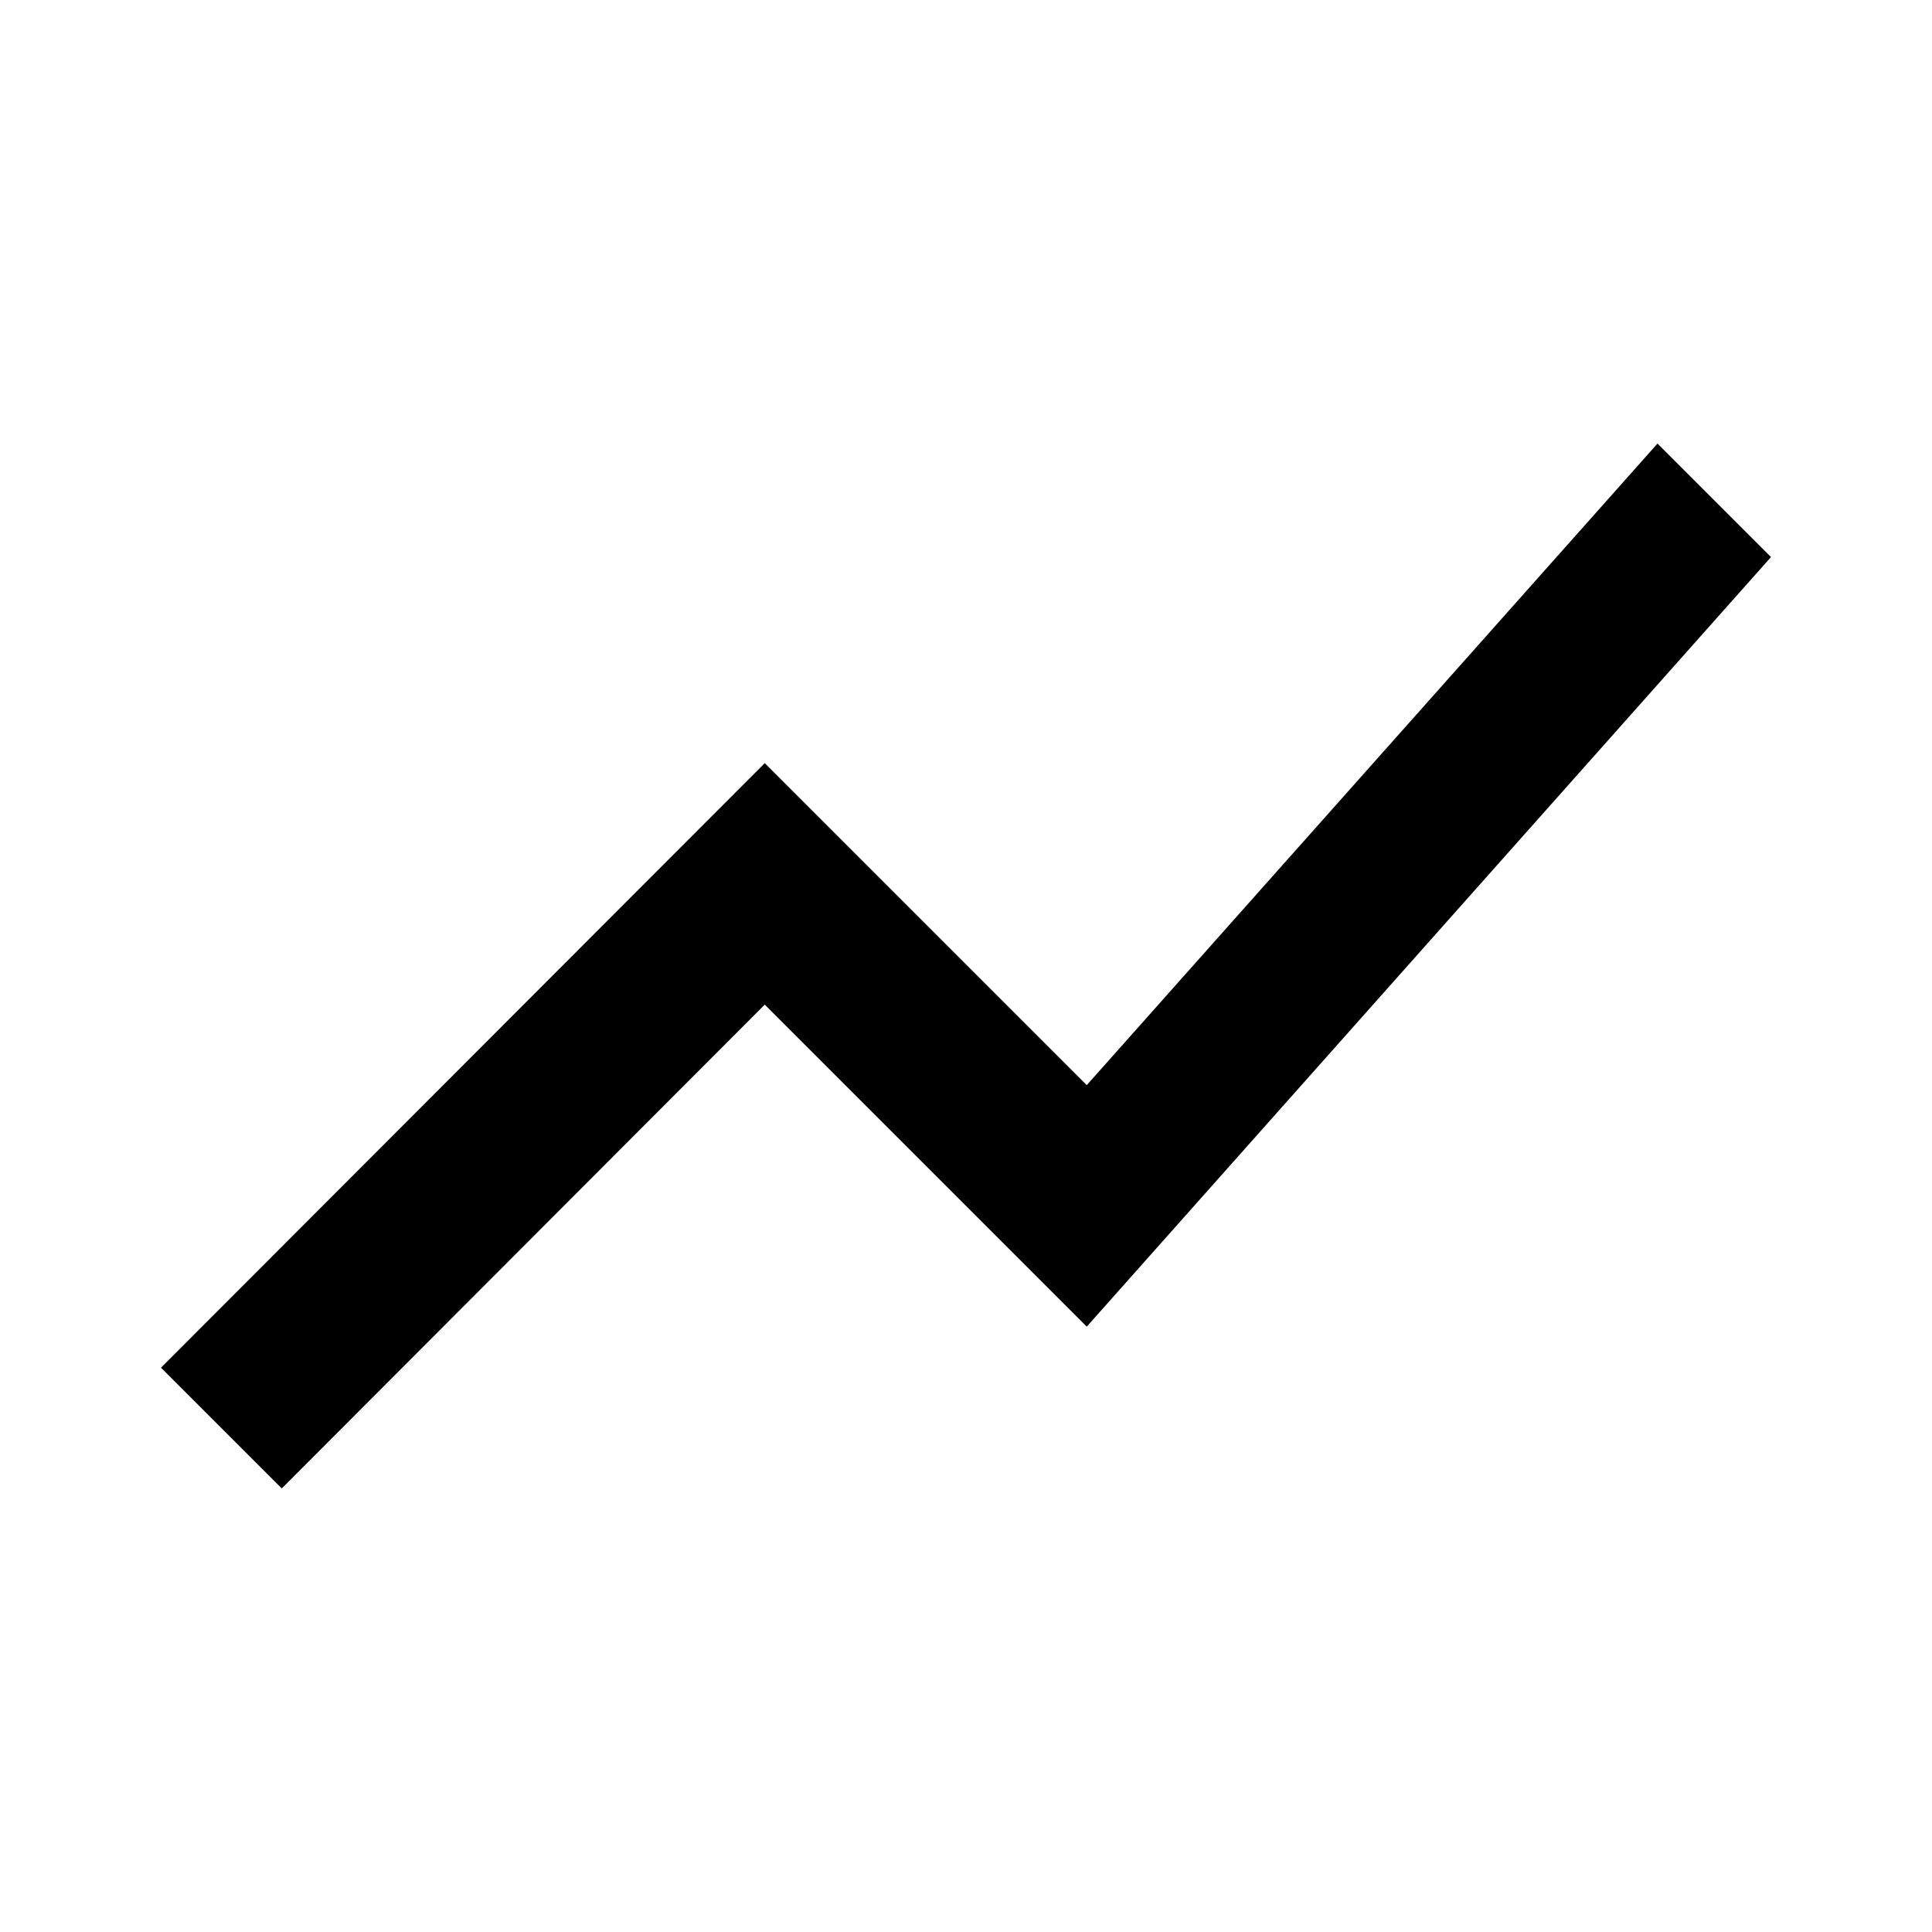
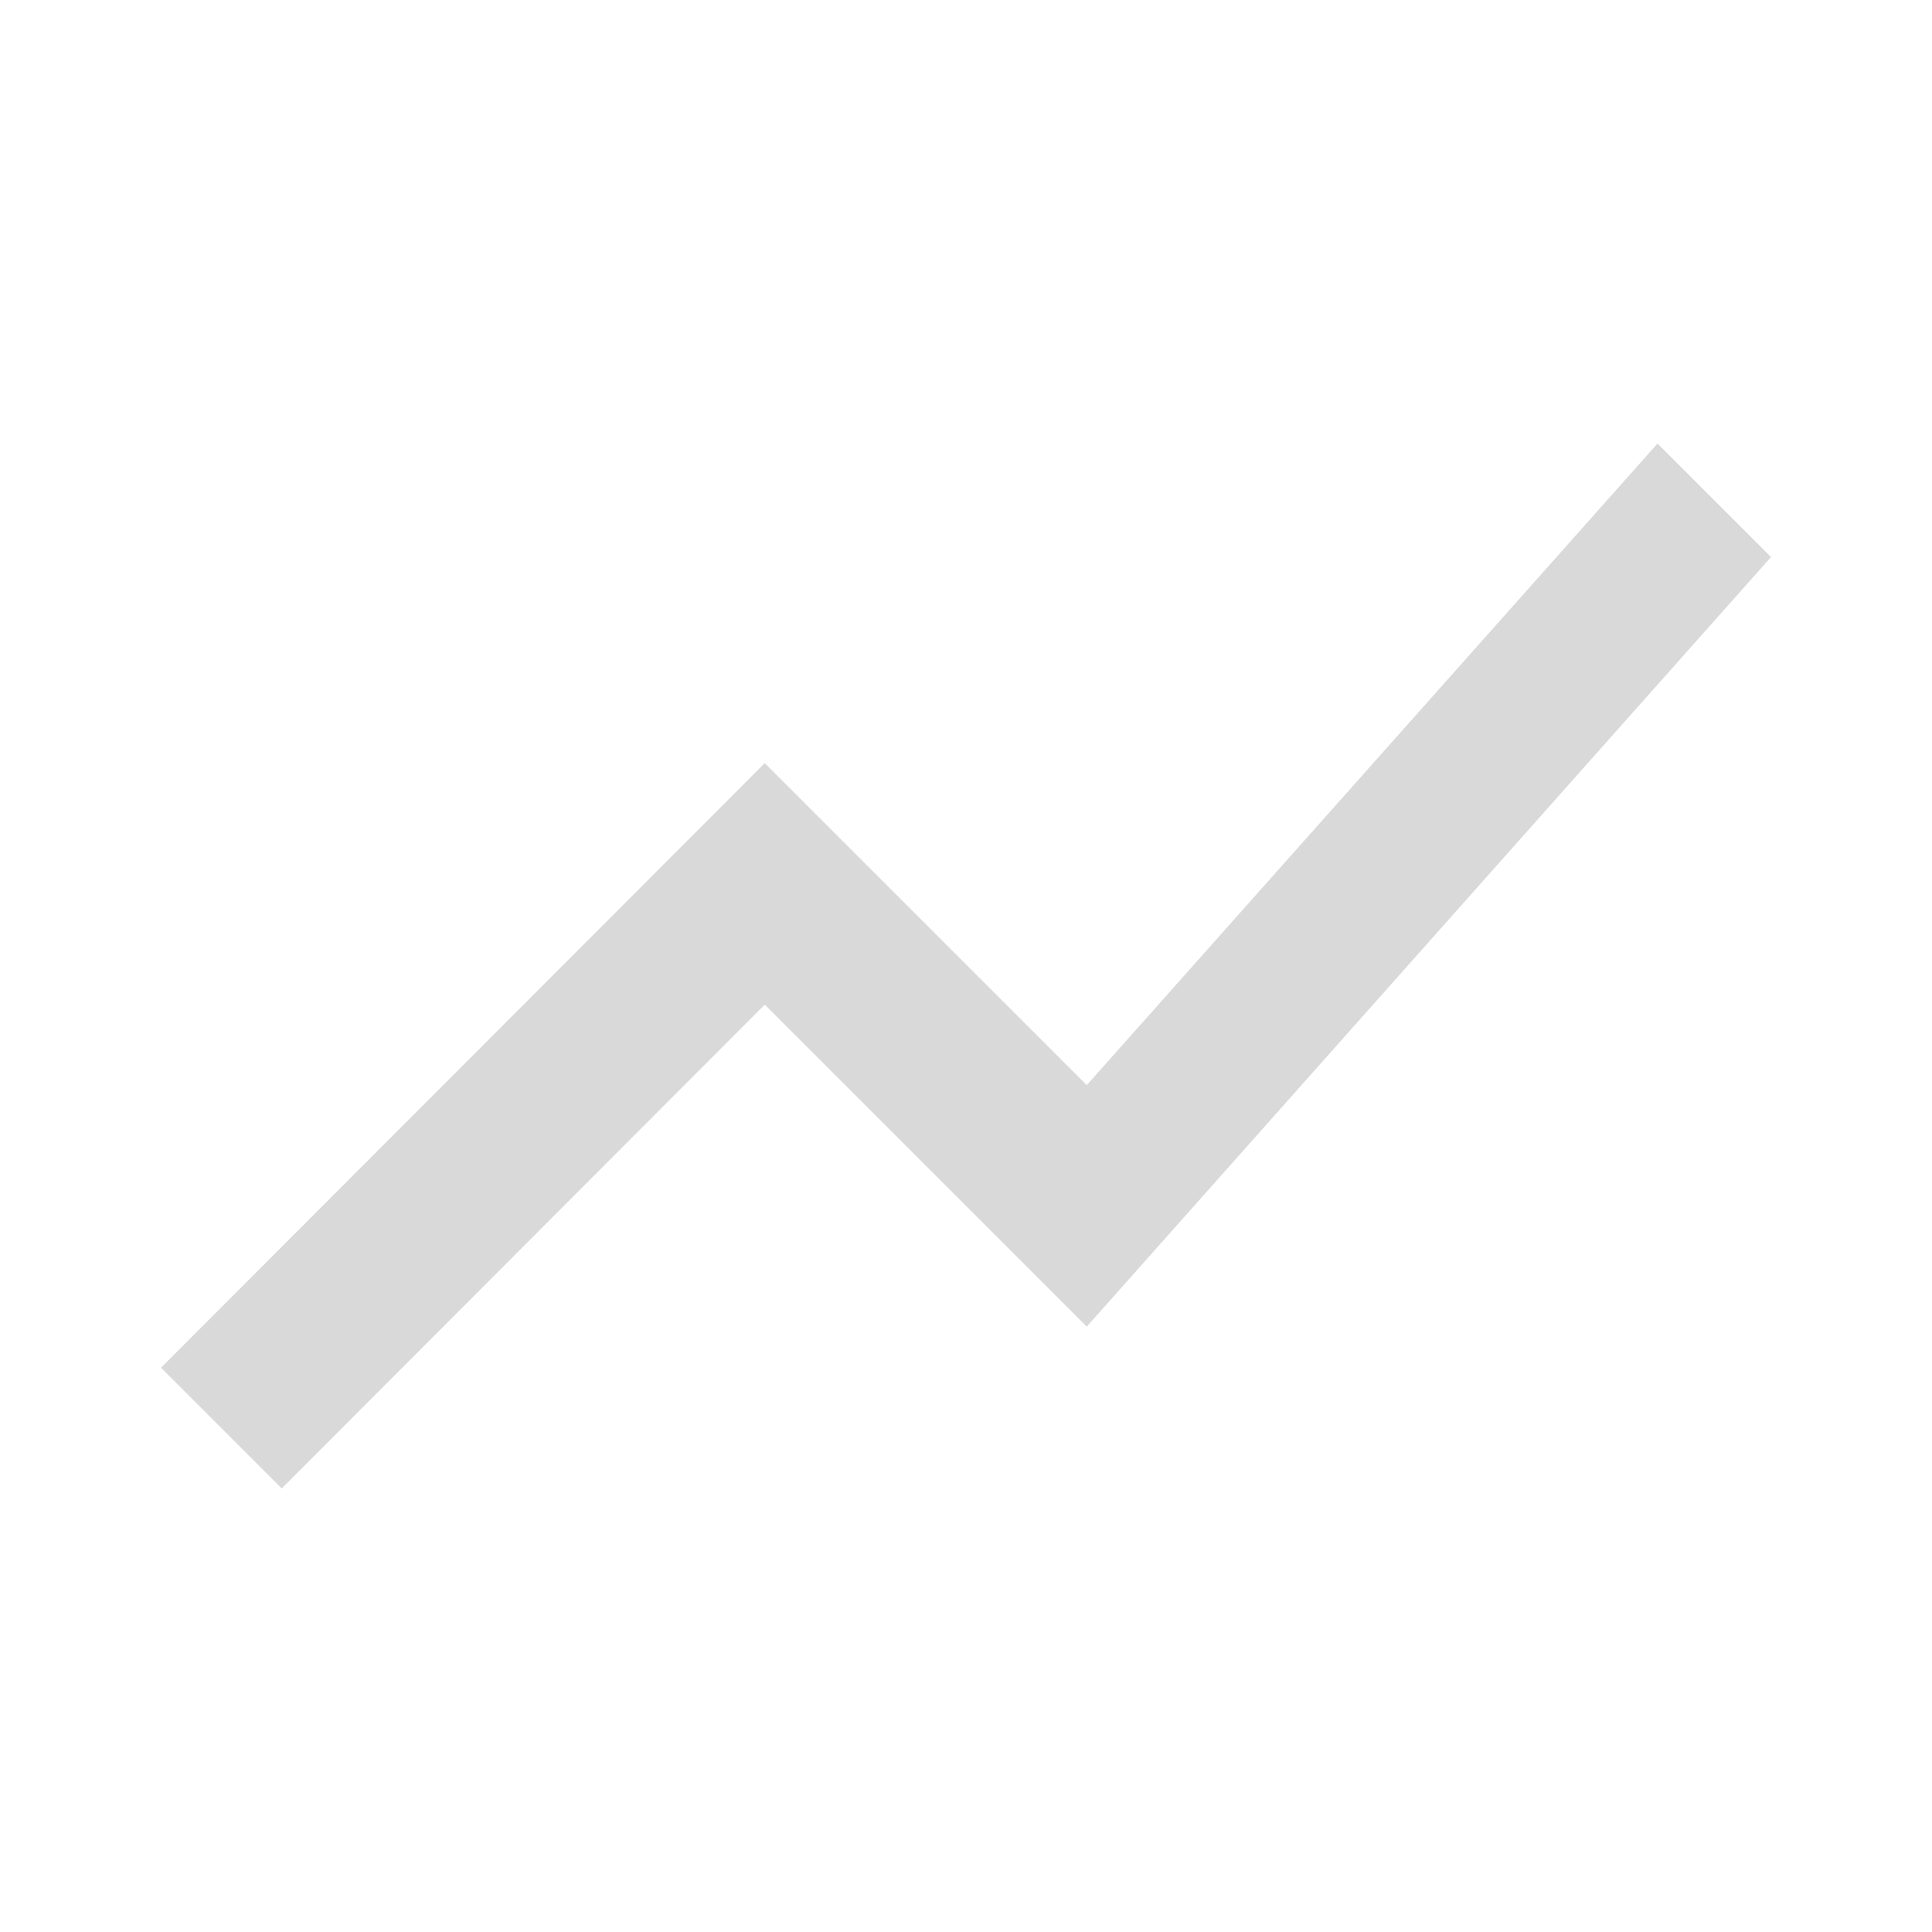
- <svg xmlns="http://www.w3.org/2000/svg" width="24" height="24" viewBox="0 0 24 24">
-   <path d="M3.5 18.49l6-6.01 4 4L22 6.92l-1.41-1.41-7.09 7.97-4-4L2 16.99z" />
-   <path fill="none" d="M0 0h24v24H0z" />
+ <svg xmlns="http://www.w3.org/2000/svg" width="24" height="24" viewBox="0 0 24 24" version="1.1" id="svg828">
+   <defs id="defs832" />
+   <path d="M3.5 18.49l6-6.01 4 4L22 6.92l-1.41-1.41-7.09 7.97-4-4L2 16.99z" id="path824" style="fill:#d9d9d9;fill-opacity:1" />
+   <path fill="none" d="M0 0h24v24H0z" id="path826" />
</svg>
